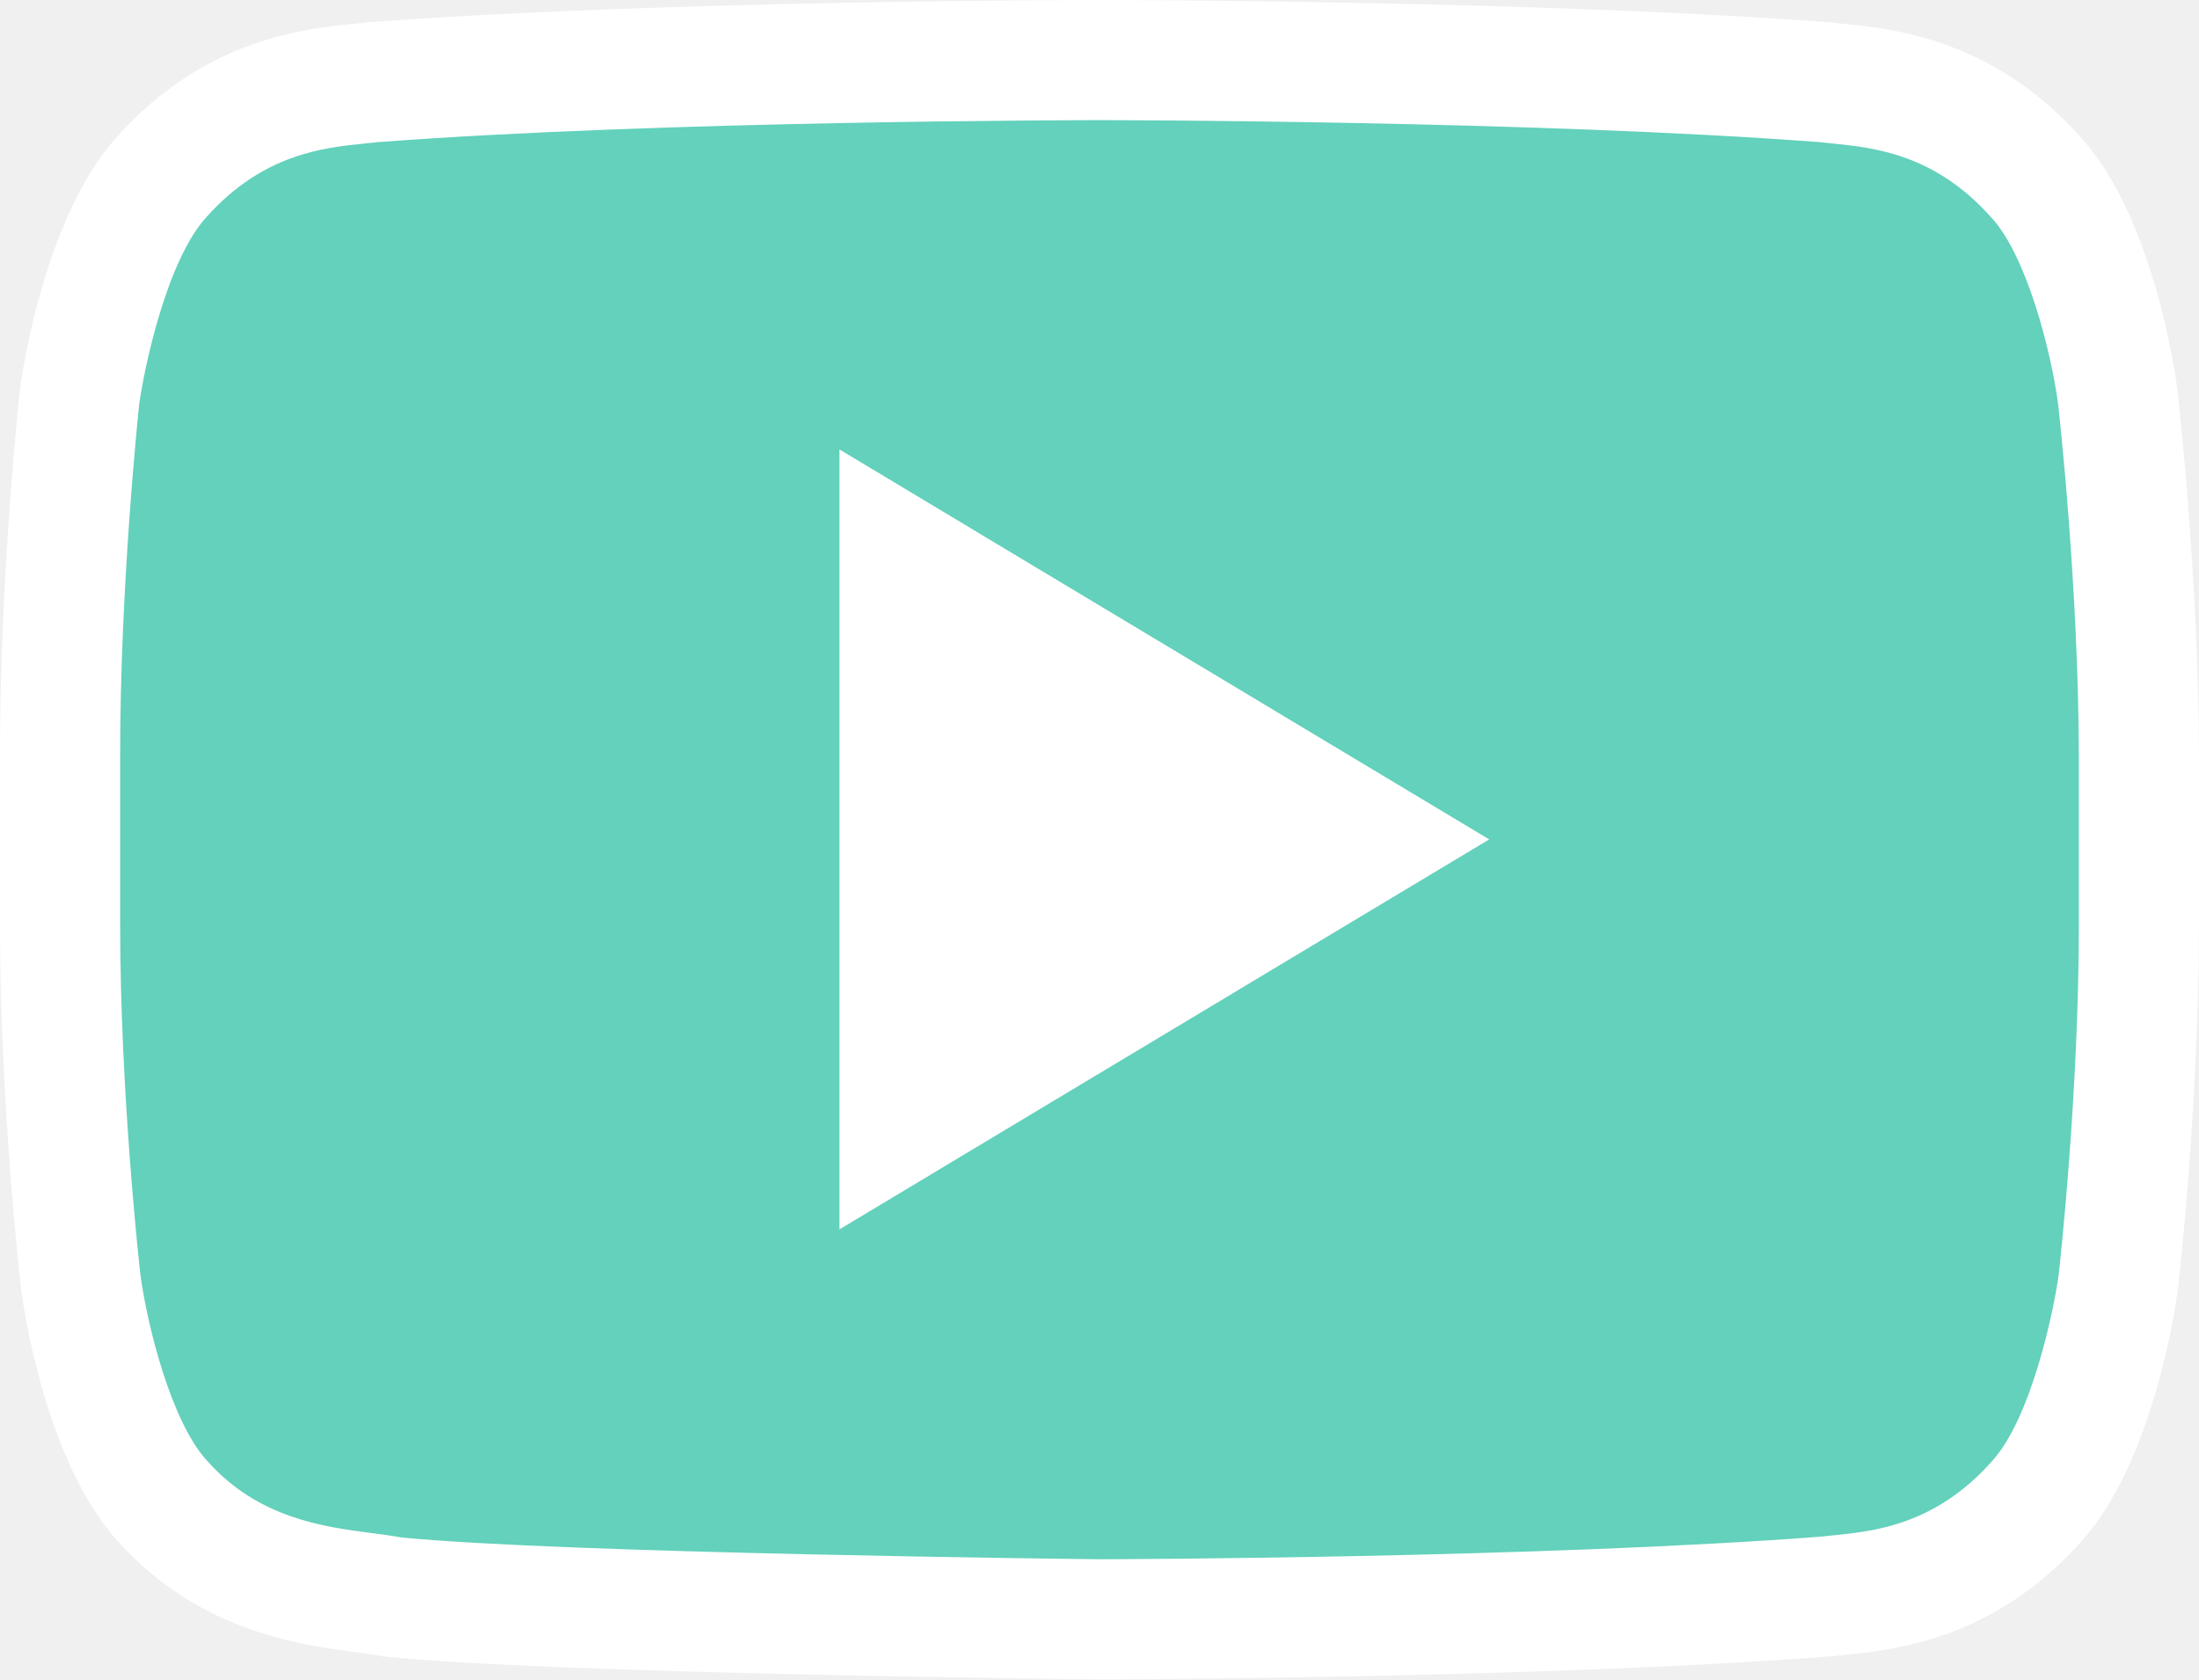
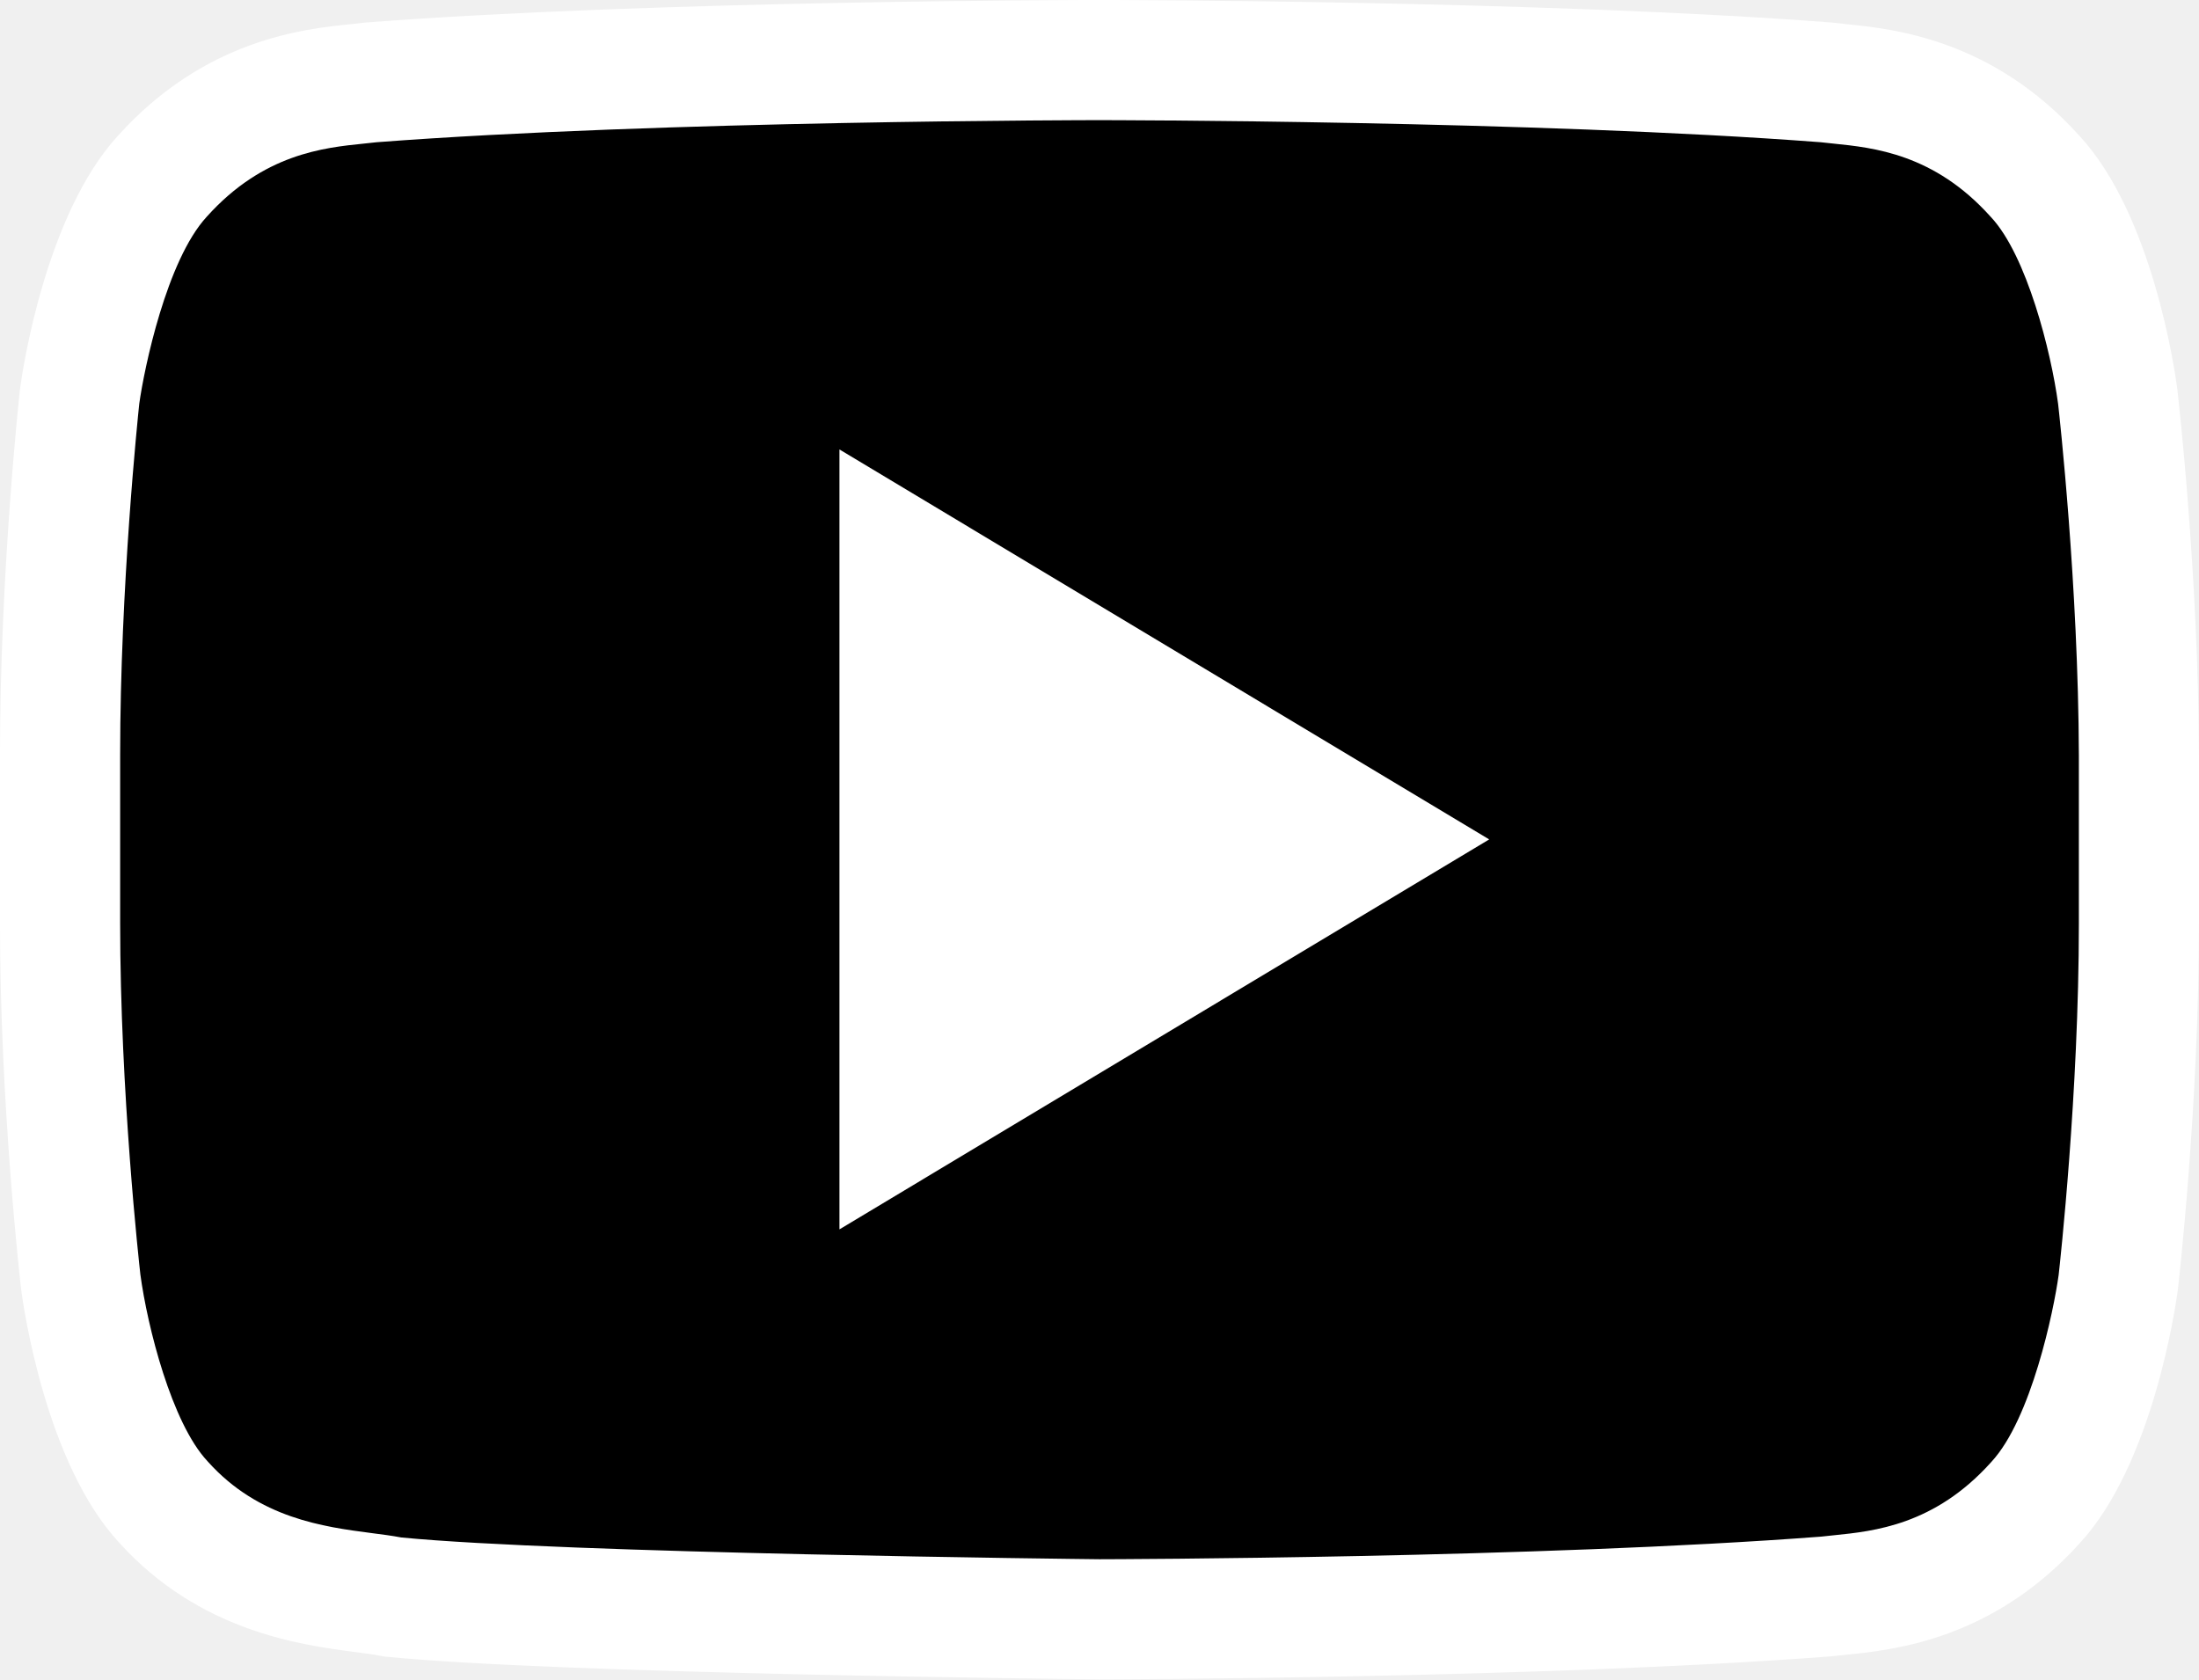
- <svg xmlns="http://www.w3.org/2000/svg" version="1.1" id="Laag_1" x="0px" y="0px" width="100.678px" height="76.891px" viewBox="247.3 382.56 100.678 76.891" enable-background="new 247.3 382.56 100.678 76.891" xml:space="preserve">
-   <g>
-     <g>
-       <path fill="#63D1BB" d="M344.255,400.708c0,0-0.92-7.008-3.785-10.078c-3.632-4.041-7.674-4.066-9.541-4.297 c-13.326-1.023-33.303-1.023-33.303-1.023h-0.051c0,0-19.978,0-33.304,1.023c-1.867,0.23-5.908,0.256-9.54,4.297 c-2.84,3.096-3.786,10.078-3.786,10.078s-0.896,8.211-0.896,16.422v7.699c0,8.21,0.947,16.421,0.947,16.421 s0.921,7.009,3.785,10.078c3.632,4.041,8.364,3.913,10.487,4.349c7.622,0.767,32.356,1.022,32.356,1.022 s20.003-0.025,33.329-1.048c1.867-0.23,5.908-0.256,9.54-4.298c2.84-3.069,3.786-10.078,3.786-10.078s0.946-8.21,0.946-16.421 v-7.699C345.202,408.919,344.255,400.708,344.255,400.708z" />
-       <path fill="#FFFFFF" d="M297.614,459.449h-0.016c-1.015-0.011-24.946-0.266-32.604-1.037l-0.14-0.014l-0.137-0.028 c-0.271-0.056-0.668-0.107-1.126-0.167c-2.503-0.328-7.159-0.938-10.839-5.019c-3.354-3.616-4.377-10.771-4.483-11.576 l-0.005-0.043c-0.039-0.342-0.965-8.463-0.965-16.736v-7.699c0-8.266,0.875-16.378,0.912-16.72l0.009-0.071 c0.108-0.802,1.155-7.928,4.474-11.557c3.996-4.439,8.531-4.899,10.712-5.121c0.192-0.02,0.37-0.037,0.529-0.058l0.126-0.013 c13.277-1.019,33.312-1.031,33.514-1.031h0.051c0.201,0,20.236,0.013,33.514,1.031l0.126,0.013 c0.159,0.021,0.337,0.038,0.529,0.058c2.179,0.221,6.71,0.682,10.704,5.112c3.354,3.616,4.377,10.771,4.483,11.577l0.005,0.043 c0.039,0.342,0.965,8.459,0.99,16.753v7.708c0,8.273-0.926,16.395-0.965,16.736l-0.007,0.053 c-0.108,0.805-1.156,7.953-4.478,11.562c-3.994,4.435-8.527,4.896-10.707,5.117c-0.193,0.02-0.371,0.037-0.53,0.057l-0.126,0.013 c-13.276,1.02-33.334,1.057-33.535,1.058L297.614,459.449L297.614,459.449z M265.67,452.952 c7.477,0.729,31.216,0.989,31.968,0.997c0.657-0.001,20.135-0.049,33.047-1.036c0.178-0.021,0.371-0.041,0.58-0.062 c1.836-0.186,4.608-0.468,7.186-3.335l0.026-0.029c1.825-1.974,2.853-6.928,3.075-8.552c0.059-0.514,0.926-8.358,0.926-16.08 v-7.699c-0.023-7.76-0.896-15.627-0.951-16.109c-0.32-2.382-1.434-6.789-3.066-8.539l-0.035-0.038 c-2.577-2.868-5.351-3.149-7.186-3.336c-0.209-0.021-0.402-0.041-0.58-0.062c-13.066-0.998-32.834-1.011-33.033-1.011h-0.051 c-0.198,0-19.967,0.013-33.033,1.011c-0.177,0.021-0.371,0.041-0.58,0.062c-1.835,0.187-4.607,0.468-7.186,3.336l-0.019,0.021 c-1.828,1.993-2.855,6.924-3.082,8.552c-0.062,0.591-0.875,8.399-0.875,16.089v7.699c0,7.749,0.871,15.598,0.926,16.083 c0.32,2.381,1.433,6.789,3.066,8.539l0.035,0.039c2.322,2.584,5.303,2.975,7.479,3.259 C264.788,452.812,265.246,452.872,265.67,452.952z" />
-     </g>
-   </g>
-   <g>
-     <polygon fill="#FFFFFF" points="285.733,403.138 285.733,438.846 315.48,420.992  " />
-   </g>
+ <svg xmlns="http://www.w3.org/2000/svg" width="100.678" height="76.891" viewBox="247.3 382.56 100.678 76.891">
+   <path fill="currentColor" d="M344.255 400.708s-.92-7.008-3.785-10.078c-3.632-4.041-7.674-4.066-9.541-4.297-13.326-1.023-33.303-1.023-33.303-1.023h-.051s-19.978 0-33.304 1.023c-1.867.23-5.908.256-9.54 4.297-2.84 3.096-3.786 10.078-3.786 10.078s-.896 8.211-.896 16.422v7.699c0 8.21.947 16.421.947 16.421s.921 7.009 3.785 10.078c3.632 4.041 8.364 3.913 10.487 4.349 7.622.767 32.356 1.022 32.356 1.022s20.003-.025 33.329-1.048c1.867-.23 5.908-.256 9.54-4.298 2.84-3.069 3.786-10.078 3.786-10.078s.946-8.21.946-16.421v-7.699c-.023-8.236-.97-16.447-.97-16.447z" />
+   <path fill="#FFF" d="M297.614 459.449h-.016c-1.015-.011-24.946-.266-32.604-1.037l-.14-.014-.137-.028c-.271-.056-.668-.107-1.126-.167-2.503-.328-7.159-.938-10.839-5.019-3.354-3.616-4.377-10.771-4.483-11.576l-.005-.043c-.039-.342-.965-8.463-.965-16.736v-7.699c0-8.266.875-16.378.912-16.72l.009-.071c.108-.802 1.155-7.928 4.474-11.557 3.996-4.439 8.531-4.899 10.712-5.121.192-.02.37-.037.529-.058l.126-.013c13.277-1.019 33.312-1.031 33.514-1.031h.051c.201 0 20.236.013 33.514 1.031l.126.013c.159.021.337.038.529.058 2.179.221 6.71.682 10.704 5.112 3.354 3.616 4.377 10.771 4.483 11.577l.005.043c.039.342.965 8.459.99 16.753v7.708c0 8.273-.926 16.395-.965 16.736l-.007.053c-.108.805-1.156 7.953-4.478 11.562-3.994 4.435-8.527 4.896-10.707 5.117-.193.02-.371.037-.53.057l-.126.013c-13.276 1.02-33.334 1.057-33.535 1.058l-.015-.001zm-31.944-6.497c7.477.729 31.216.989 31.968.997.657-.001 20.135-.049 33.047-1.036.178-.021.371-.041.58-.062 1.836-.186 4.608-.468 7.186-3.335l.026-.029c1.825-1.974 2.853-6.928 3.075-8.552.059-.514.926-8.358.926-16.08v-7.699c-.023-7.76-.896-15.627-.951-16.109-.32-2.382-1.434-6.789-3.066-8.539l-.035-.038c-2.577-2.868-5.351-3.149-7.186-3.336a34.367 34.367 0 01-.58-.062c-13.066-.998-32.834-1.011-33.033-1.011h-.051c-.198 0-19.967.013-33.033 1.011a33.29 33.29 0 01-.58.062c-1.835.187-4.607.468-7.186 3.336l-.019.021c-1.828 1.993-2.855 6.924-3.082 8.552-.062.591-.875 8.399-.875 16.089v7.699c0 7.749.871 15.598.926 16.083.32 2.381 1.433 6.789 3.066 8.539l.035.039c2.322 2.584 5.303 2.975 7.479 3.259.481.061.939.121 1.363.201z" />
+   <path fill="#FFF" d="M285.733 403.138v35.708l29.747-17.854z" />
</svg>
